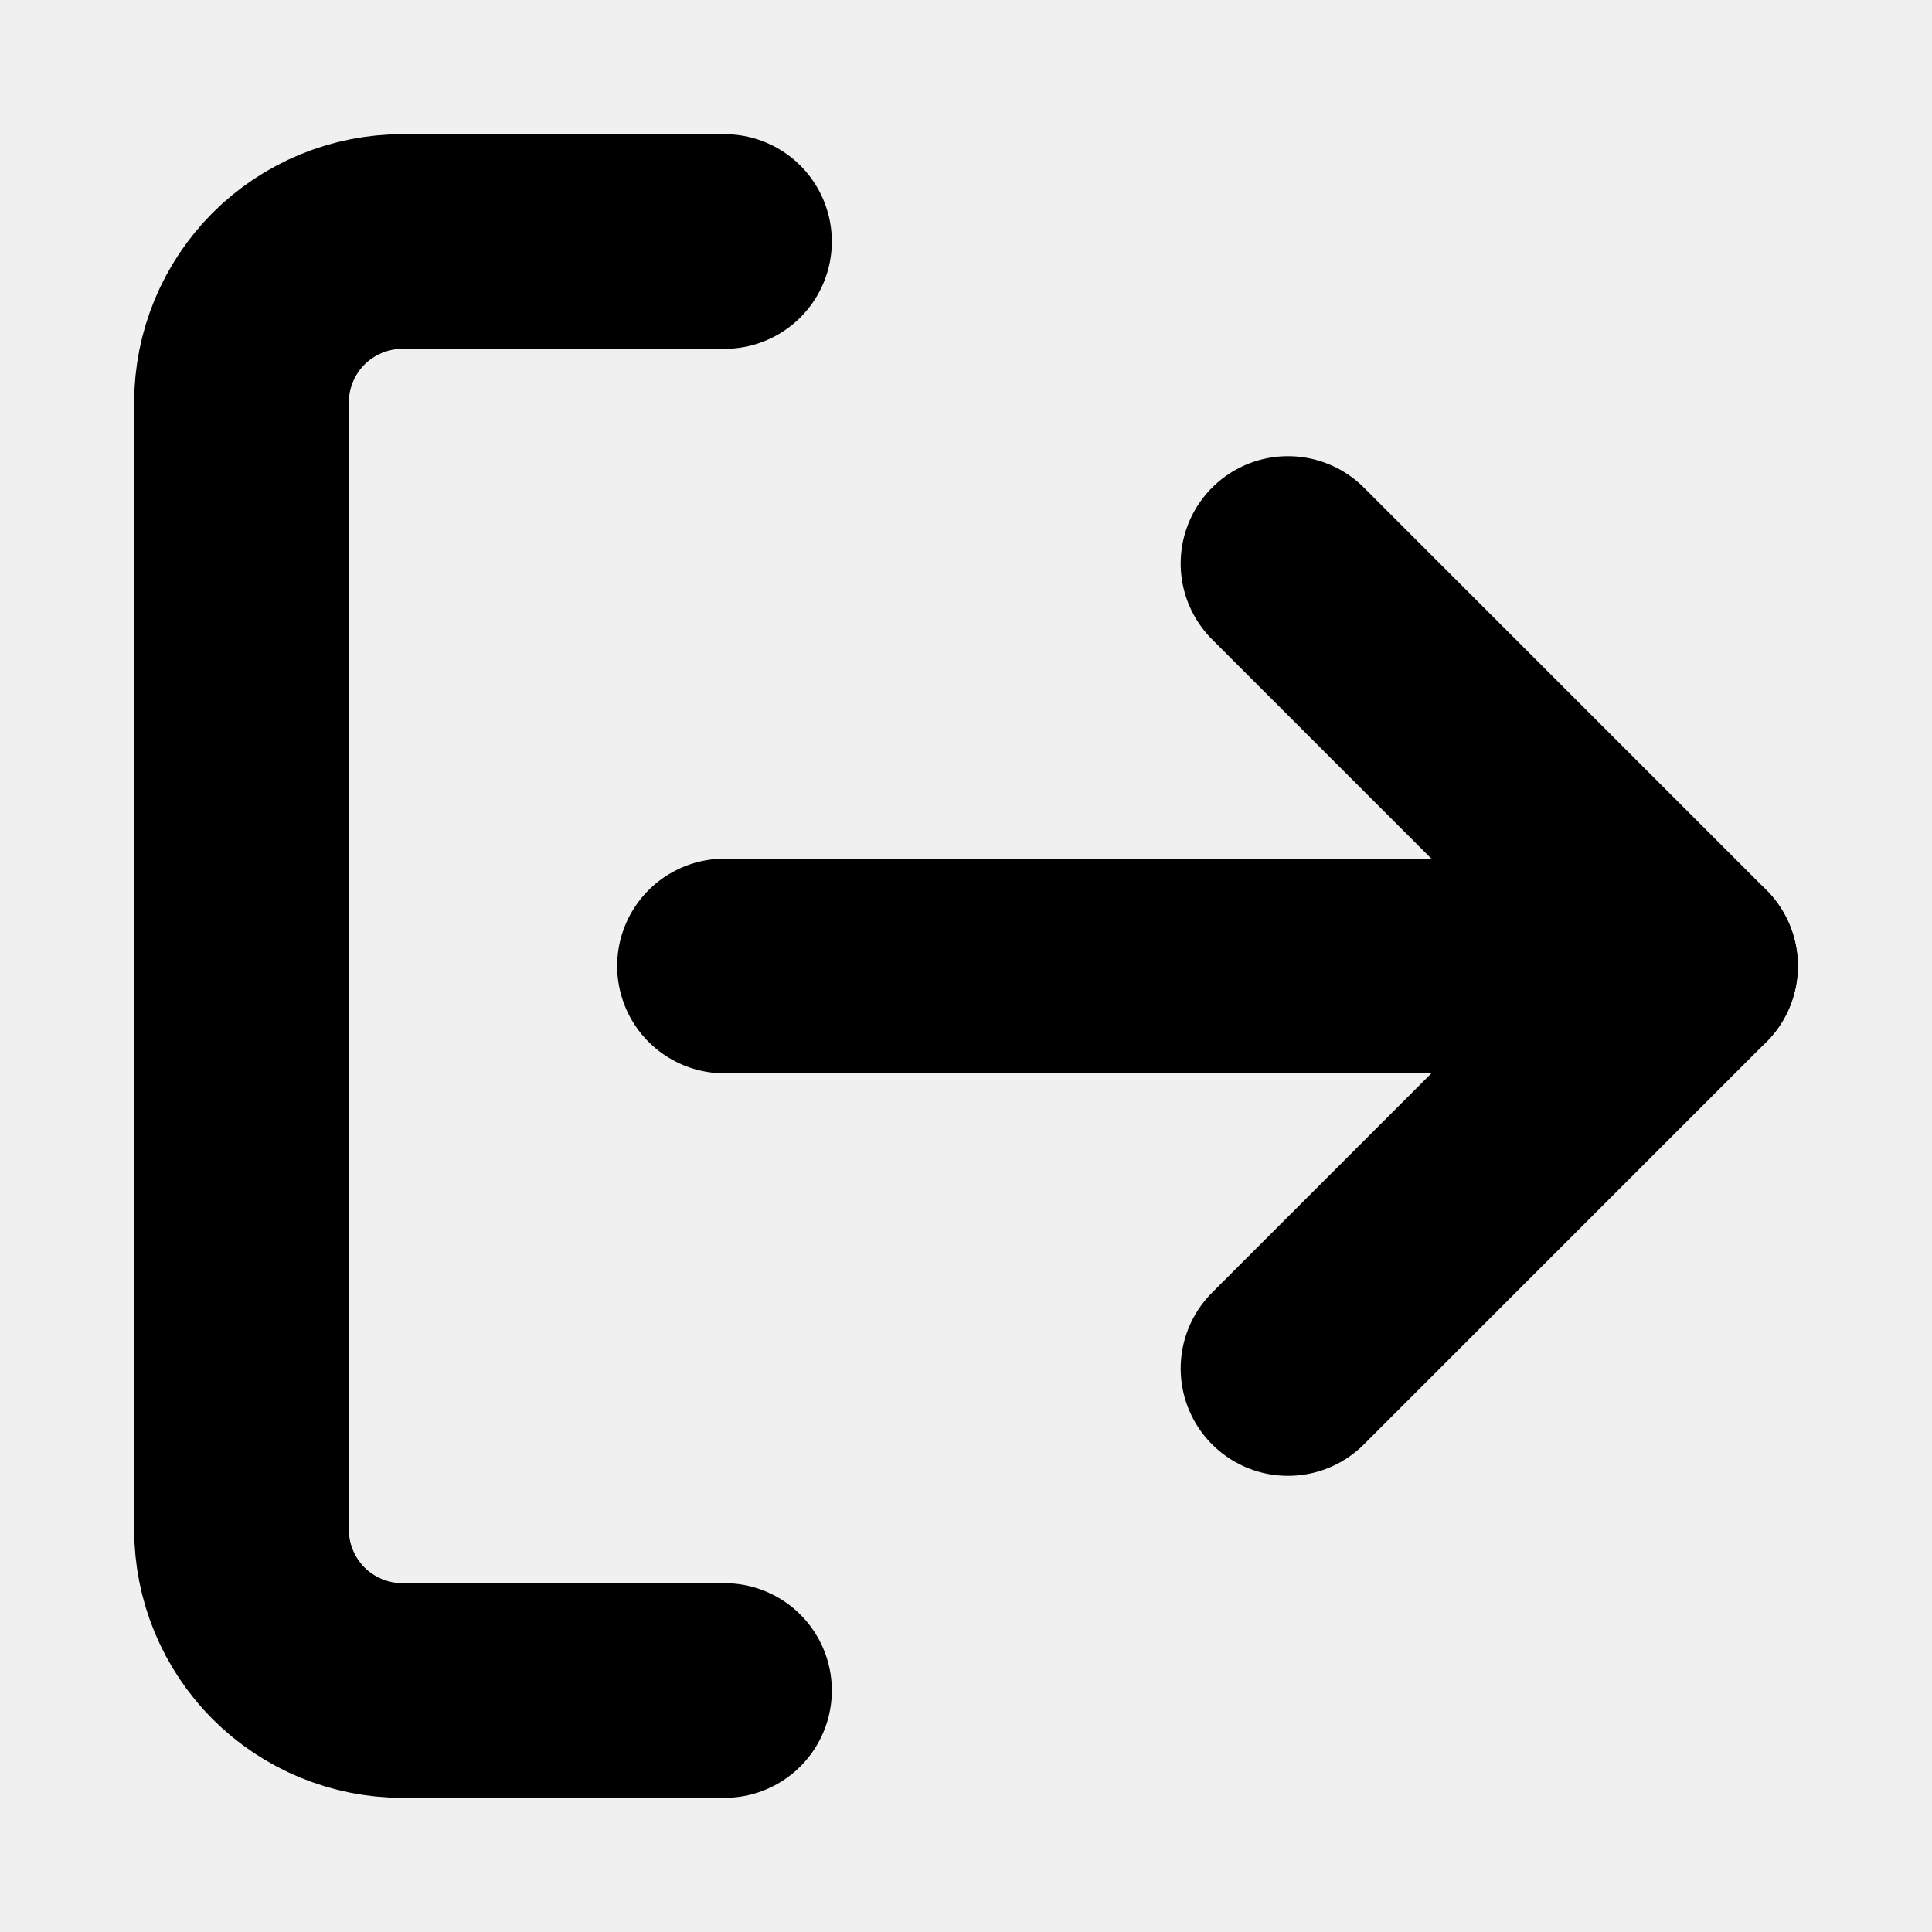
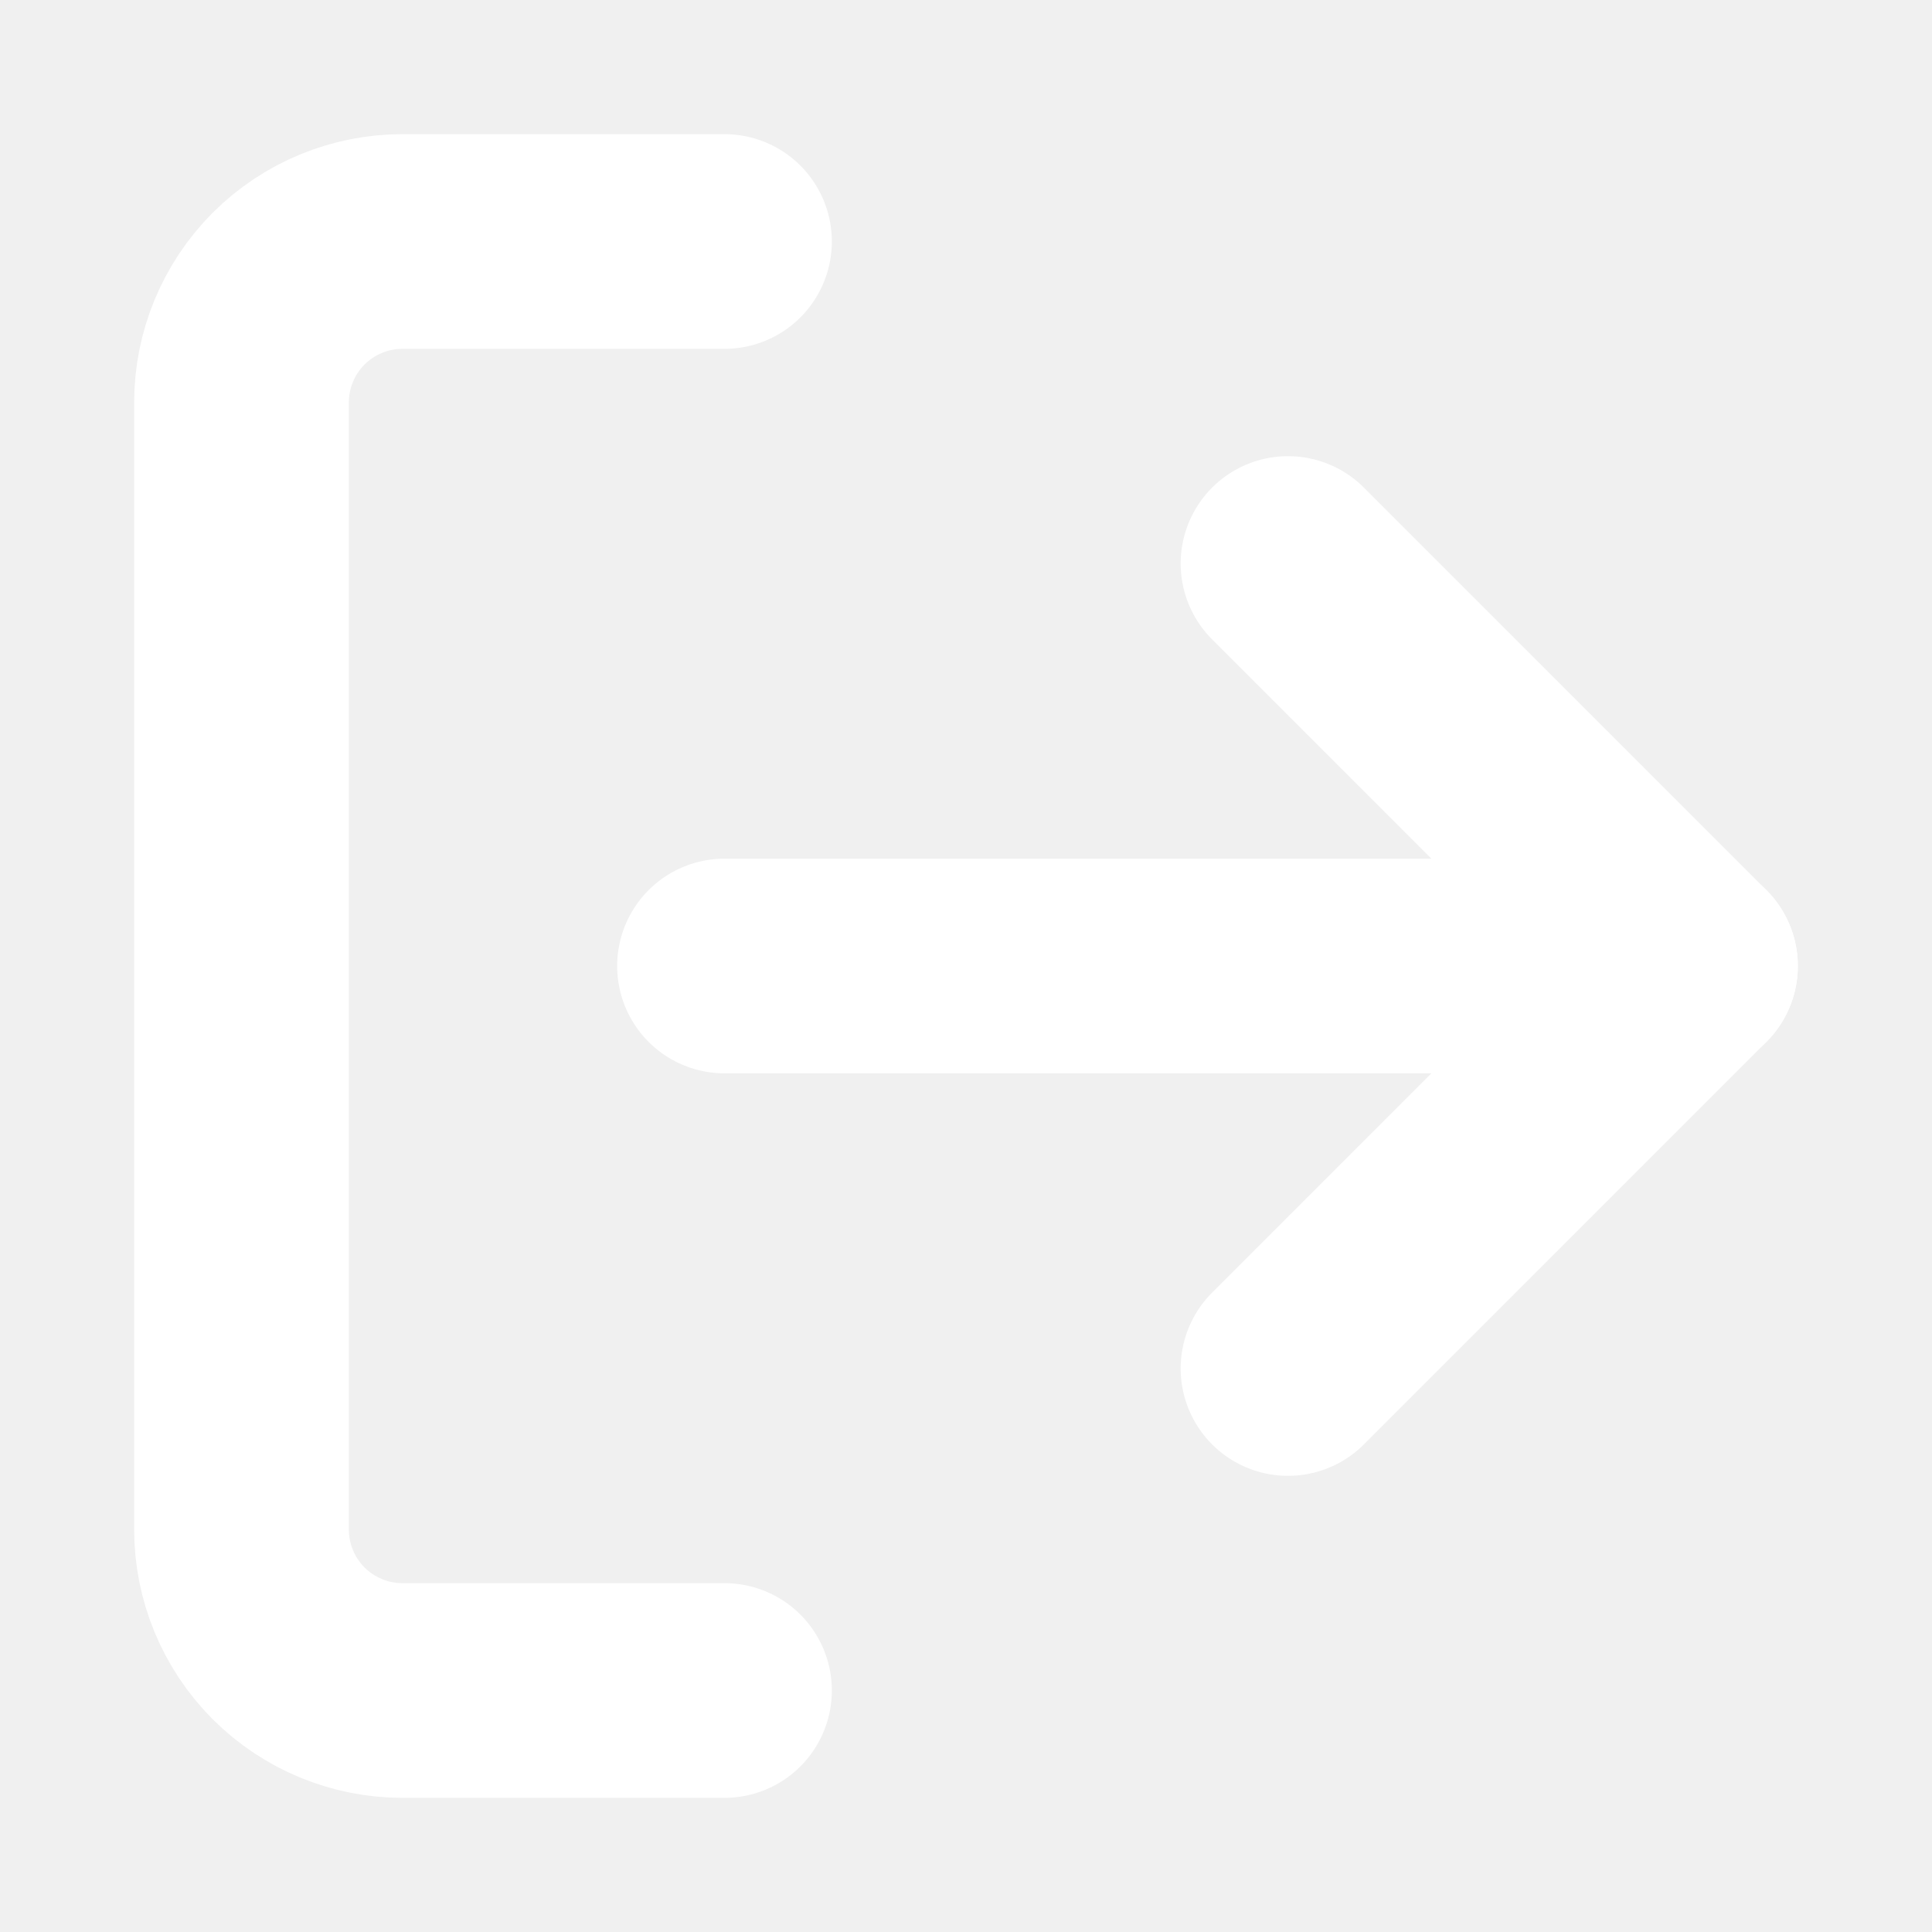
<svg xmlns="http://www.w3.org/2000/svg" width="18" height="18" viewBox="0 0 18 18" fill="none">
-   <path d="M6.75 15.75H3.75C3.352 15.75 2.971 15.592 2.689 15.311C2.408 15.029 2.25 14.648 2.25 14.25V3.75C2.25 3.352 2.408 2.971 2.689 2.689C2.971 2.408 3.352 2.25 3.75 2.25H6.75" stroke="black" stroke-width="2" stroke-linecap="round" stroke-linejoin="round" />
-   <path d="M12 12.75L15.75 9L12 5.25" stroke="black" stroke-width="2" stroke-linecap="round" stroke-linejoin="round" />
-   <path d="M15.75 9H6.75" stroke="black" stroke-width="2" stroke-linecap="round" stroke-linejoin="round" />
+   <path d="M6.75 15.75H3.75C3.352 15.75 2.971 15.592 2.689 15.311C2.408 15.029 2.25 14.648 2.25 14.25V3.75C2.25 3.352 2.408 2.971 2.689 2.689C2.971 2.408 3.352 2.25 3.75 2.25H6.75" stroke="white" stroke-width="2" stroke-linecap="round" stroke-linejoin="round" />
+   <path d="M12 12.75L15.75 9L12 5.25" stroke="white" stroke-width="2" stroke-linecap="round" stroke-linejoin="round" />
+   <path d="M15.75 9H6.75" stroke="white" stroke-width="2" stroke-linecap="round" stroke-linejoin="round" />
</svg>
